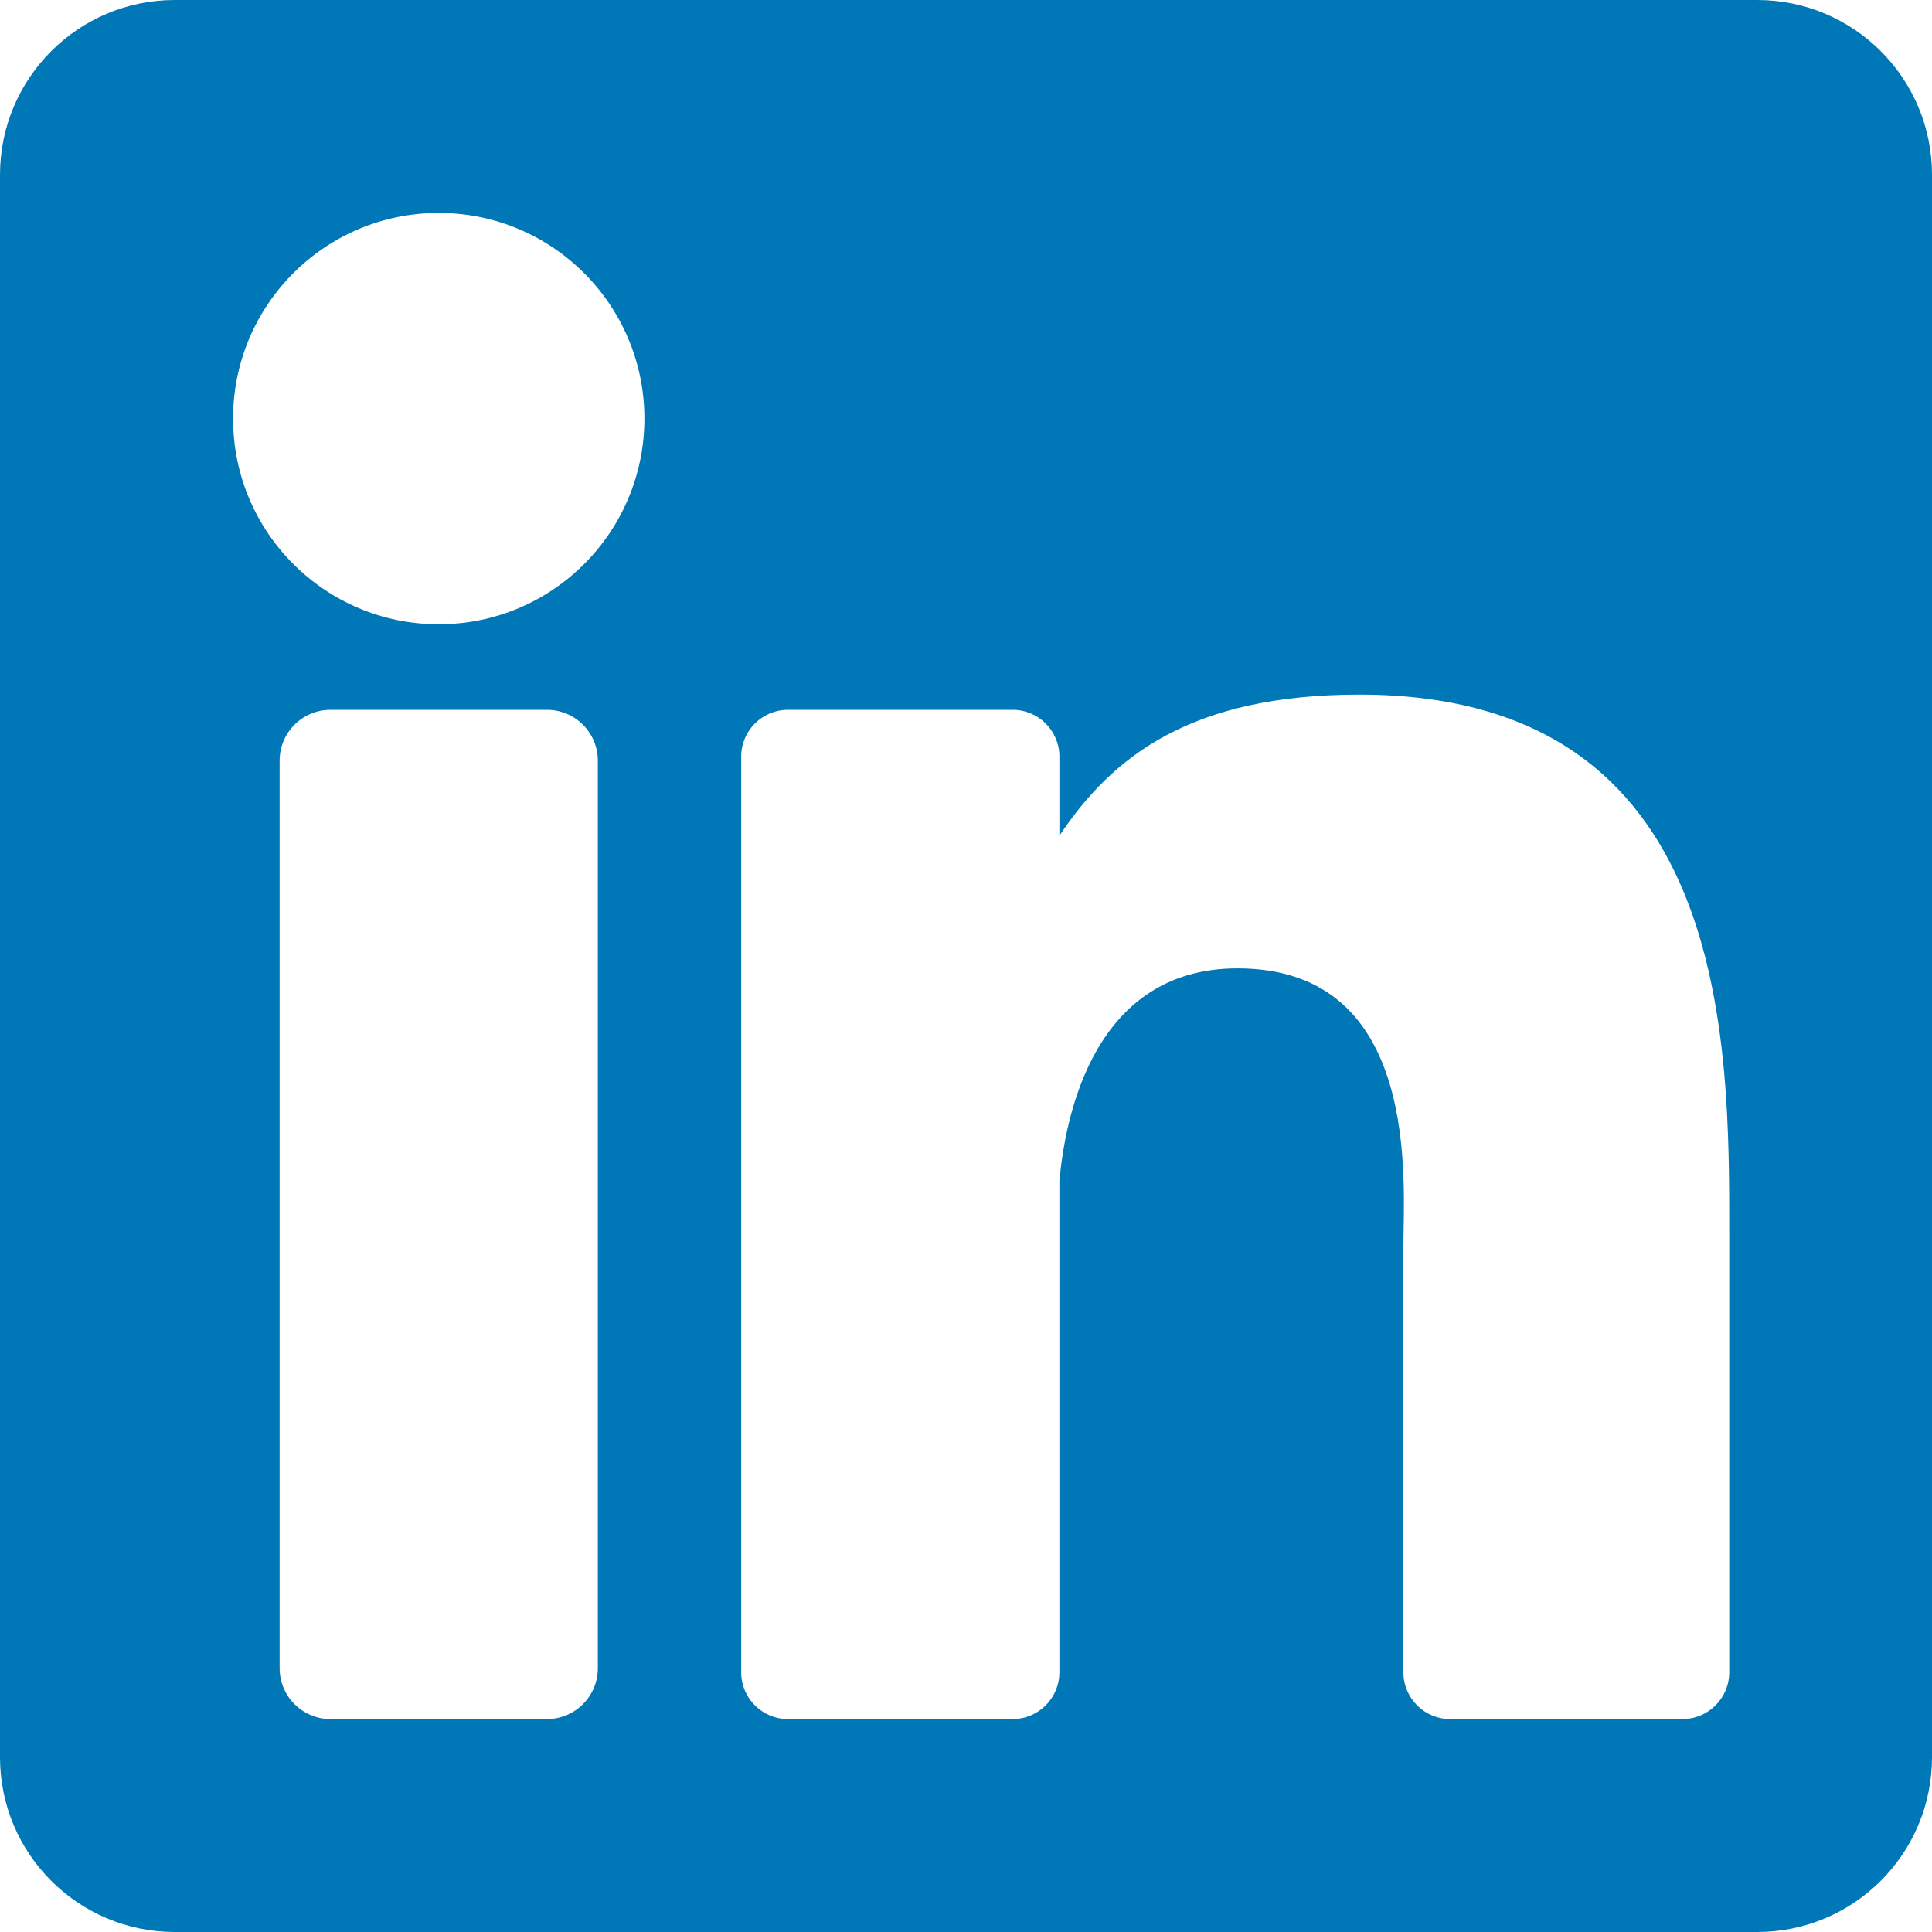
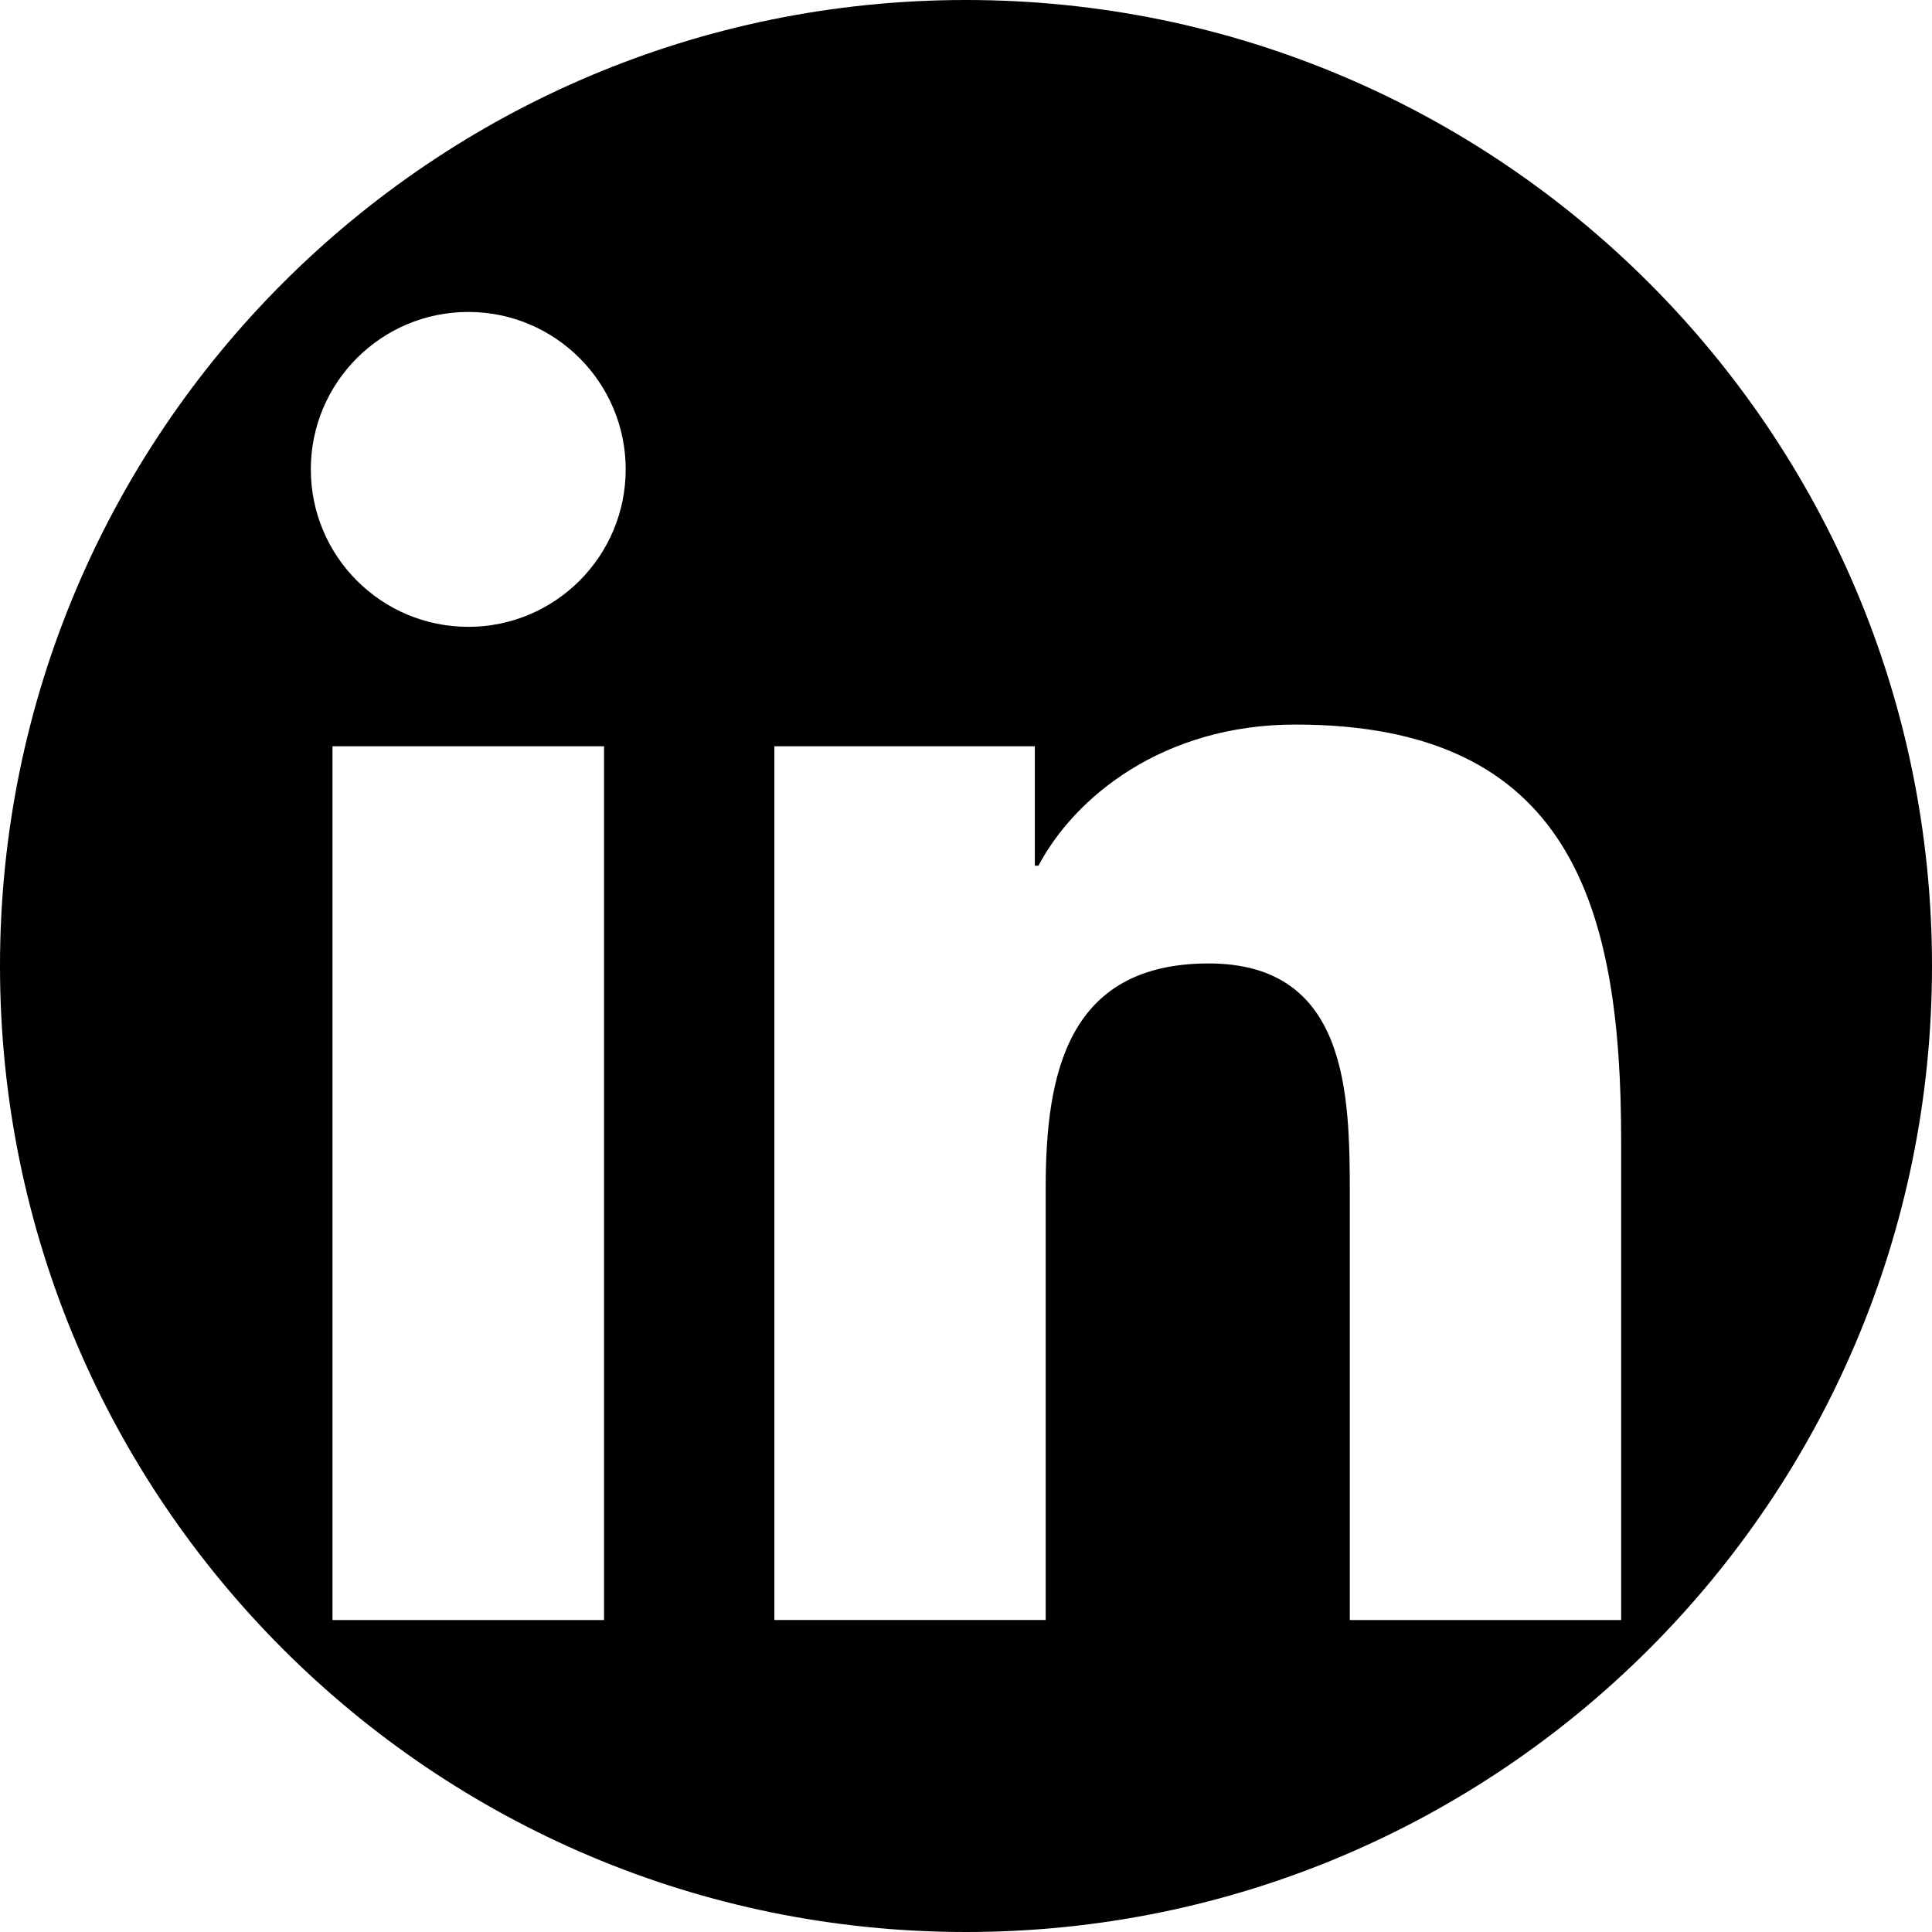
- <svg xmlns="http://www.w3.org/2000/svg" version="1.1" id="Layer_1" x="0px" y="0px" viewBox="0 0 382 382" style="enable-background:new 0 0 382 382;" xml:space="preserve">
-   <path style="fill:#0077B7;" d="M347.445,0H34.555C15.471,0,0,15.471,0,34.555v312.889C0,366.529,15.471,382,34.555,382h312.889  C366.529,382,382,366.529,382,347.444V34.555C382,15.471,366.529,0,347.445,0z M118.207,329.844c0,5.554-4.502,10.056-10.056,10.056  H65.345c-5.554,0-10.056-4.502-10.056-10.056V150.403c0-5.554,4.502-10.056,10.056-10.056h42.806  c5.554,0,10.056,4.502,10.056,10.056V329.844z M86.748,123.432c-22.459,0-40.666-18.207-40.666-40.666S64.289,42.1,86.748,42.1  s40.666,18.207,40.666,40.666S109.208,123.432,86.748,123.432z M341.91,330.654c0,5.106-4.14,9.246-9.246,9.246H286.73  c-5.106,0-9.246-4.14-9.246-9.246v-84.168c0-12.556,3.683-55.021-32.813-55.021c-28.309,0-34.051,29.066-35.204,42.11v97.079  c0,5.106-4.139,9.246-9.246,9.246h-44.426c-5.106,0-9.246-4.14-9.246-9.246V149.593c0-5.106,4.14-9.246,9.246-9.246h44.426  c5.106,0,9.246,4.14,9.246,9.246v15.655c10.497-15.753,26.097-27.912,59.312-27.912c73.552,0,73.131,68.716,73.131,106.472  L341.91,330.654L341.91,330.654z" />
+ <svg xmlns="http://www.w3.org/2000/svg" version="1.1" id="Capa_1" x="0px" y="0px" width="97.75px" height="97.75px" viewBox="0 0 97.75 97.75" style="enable-background:new 0 0 97.75 97.75;" xml:space="preserve">
+   <g>
+     <path d="M48.875,0C21.882,0,0,21.882,0,48.875S21.882,97.75,48.875,97.75S97.75,75.868,97.75,48.875S75.868,0,48.875,0z    M30.562,81.966h-13.74V37.758h13.74V81.966z M23.695,31.715c-4.404,0-7.969-3.57-7.969-7.968c0.001-4.394,3.565-7.964,7.969-7.964   c4.392,0,7.962,3.57,7.962,7.964C31.657,28.146,28.086,31.715,23.695,31.715z M82.023,81.966H68.294V60.467   c0-5.127-0.095-11.721-7.142-11.721c-7.146,0-8.245,5.584-8.245,11.35v21.869H39.179V37.758h13.178v6.041h0.185   c1.835-3.476,6.315-7.14,13-7.14c13.913,0,16.481,9.156,16.481,21.059V81.966z" />
+   </g>
  <g>
</g>
  <g>
</g>
  <g>
</g>
  <g>
</g>
  <g>
</g>
  <g>
</g>
  <g>
</g>
  <g>
</g>
  <g>
</g>
  <g>
</g>
  <g>
</g>
  <g>
</g>
  <g>
</g>
  <g>
</g>
  <g>
</g>
</svg>
